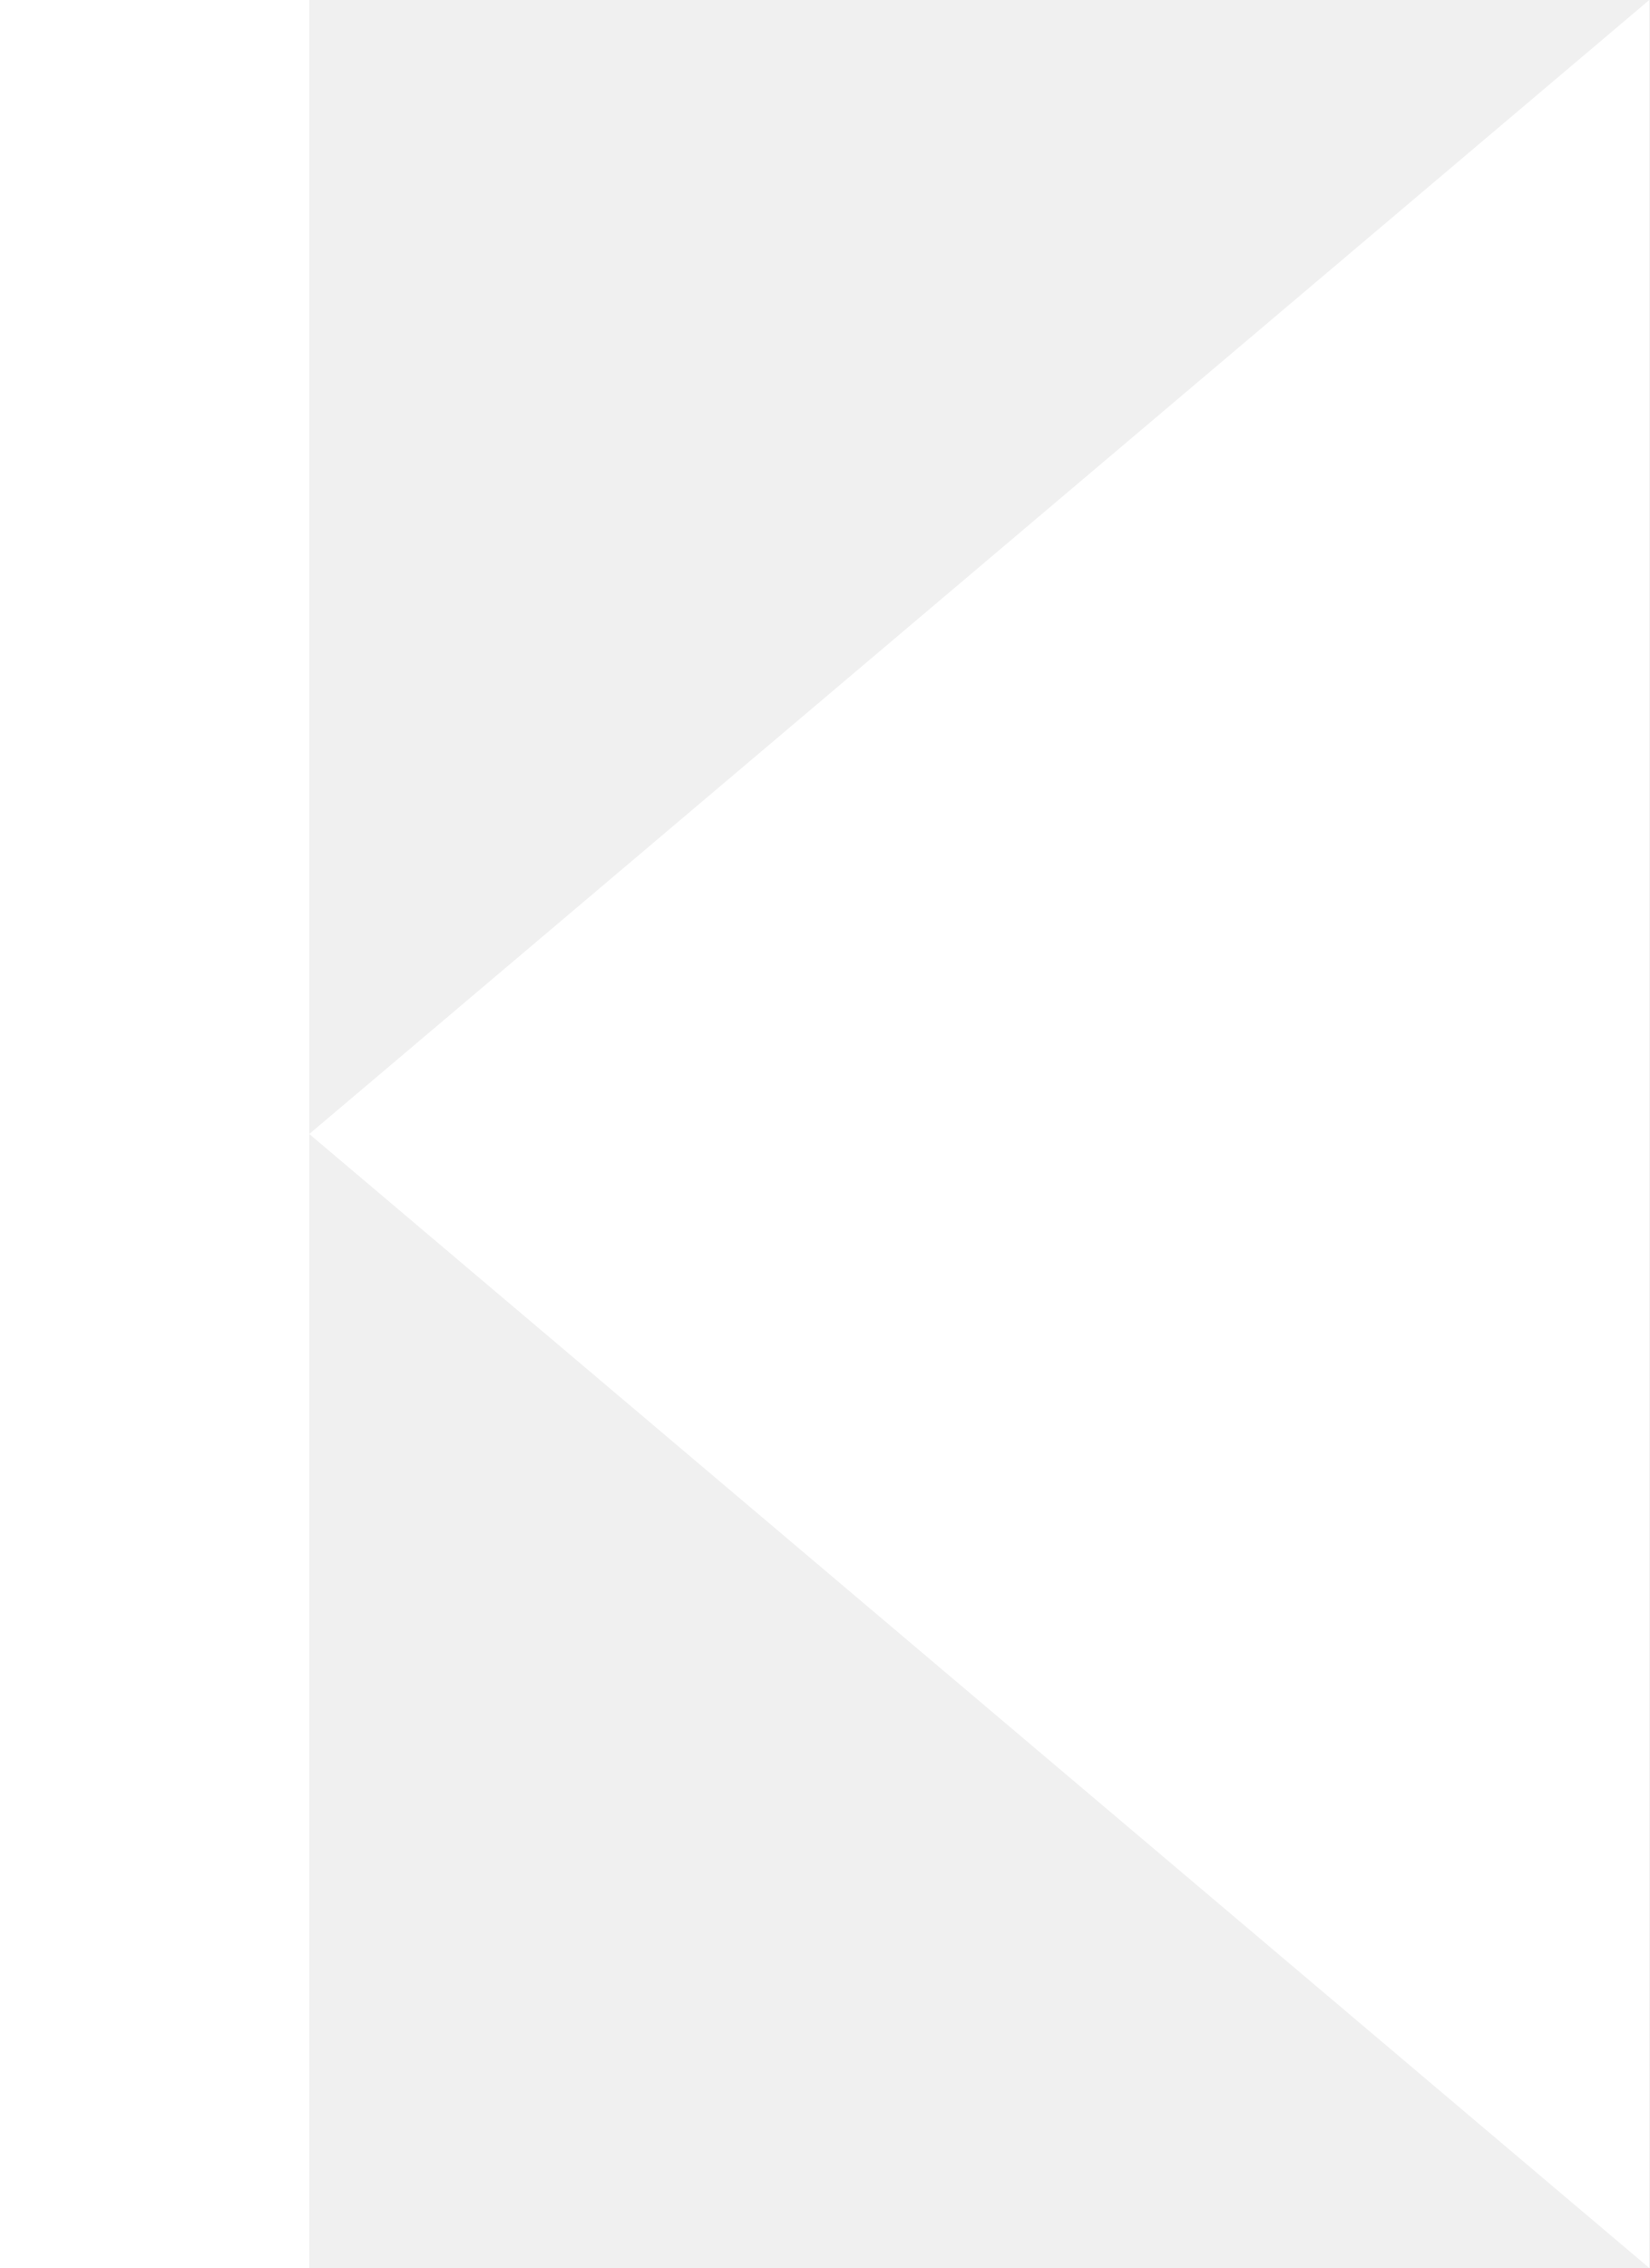
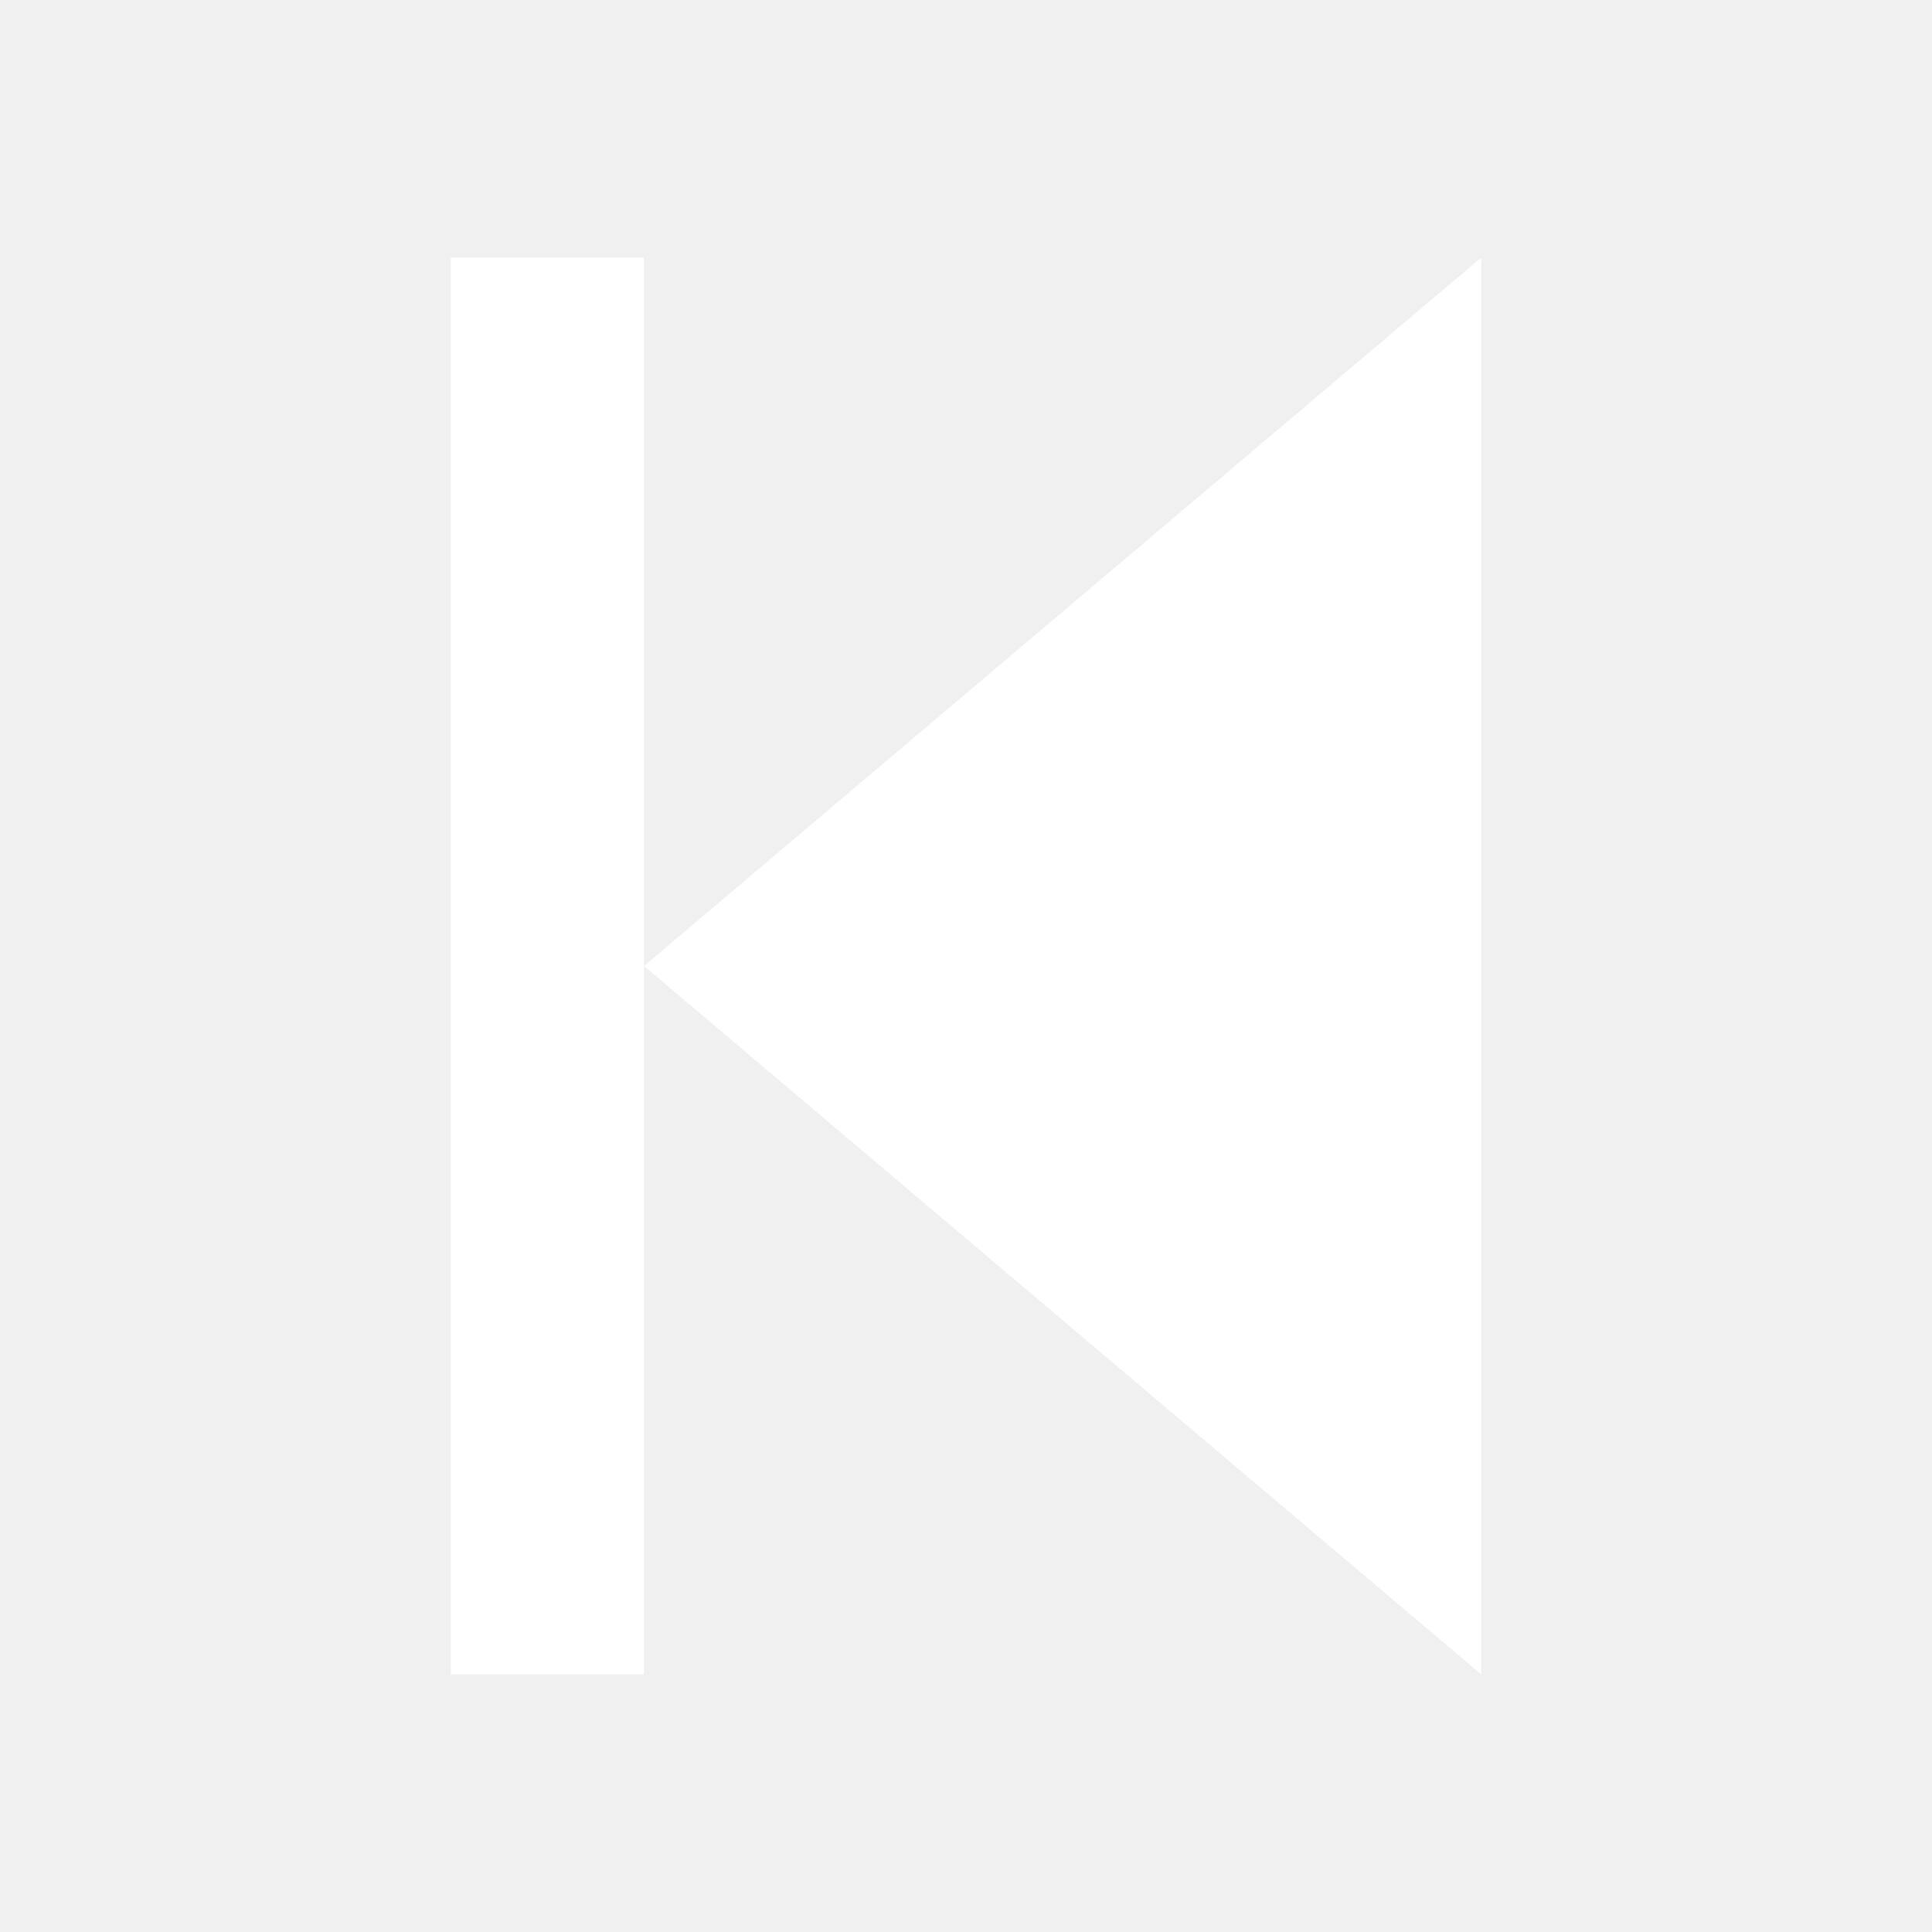
- <svg xmlns="http://www.w3.org/2000/svg" width="16px" height="22px" viewBox="0 0 16 22" version="1.1">
-   <defs />
-   <g id="Fina-Designs-17th-June-2018" stroke="none" stroke-width="1" fill="none" fill-rule="evenodd">
-     <g id="mainPlayer-desktop-wide-view" transform="translate(-250, -560)" fill="#FFFFFF">
-       <g id="TrackControls" transform="translate(250, 556)">
-         <g id="button/previousTrack" transform="translate(0, 3)">
-           <g id="Group-3" transform="translate(13.5, 12) scale(-1, 1) translate(-13.5, -12) ">
-             <polygon id="Rectangle-27" transform="translate(12, 12) rotate(-45) translate(-12, -12) " points="19.071 3.515 20.485 20.485 3.515 19.071" />
-             <rect id="Rectangle-Copy" x="24" y="1" width="3" height="22" />
+ <svg xmlns="http://www.w3.org/2000/svg" id="svg4132" version="1.1" viewBox="0 0 30 30" height="30" width="30">
+   <defs id="defs4138" />
+   <g transform="translate(7,4)" style="fill:#ffffff;fill-rule:evenodd;stroke:none;stroke-width:1" id="Fina-Designs-17th-June-2018">
+     <g style="fill:#ffffff" transform="translate(-250,-560)" id="mainPlayer-desktop-wide-view">
+       <g style="fill:#ffffff" transform="translate(250,556)" id="TrackControls">
+         <g style="fill:#ffffff" transform="translate(0,3)" id="button/previousTrack">
+           <g style="fill:#ffffff" transform="matrix(-1,0,0,1,27,0)" id="Group-3">
+             <polygon style="fill:#ffffff" points="3.515,19.071 19.071,3.515 20.485,20.485 " transform="matrix(0.7071068,-0.7071068,0.7071068,0.7071068,-4.970563,12)" id="Rectangle-27" />
+             <rect style="fill:#ffffff" height="22" width="3" y="1" x="24" id="Rectangle-Copy" />
          </g>
        </g>
      </g>
    </g>
  </g>
</svg>
